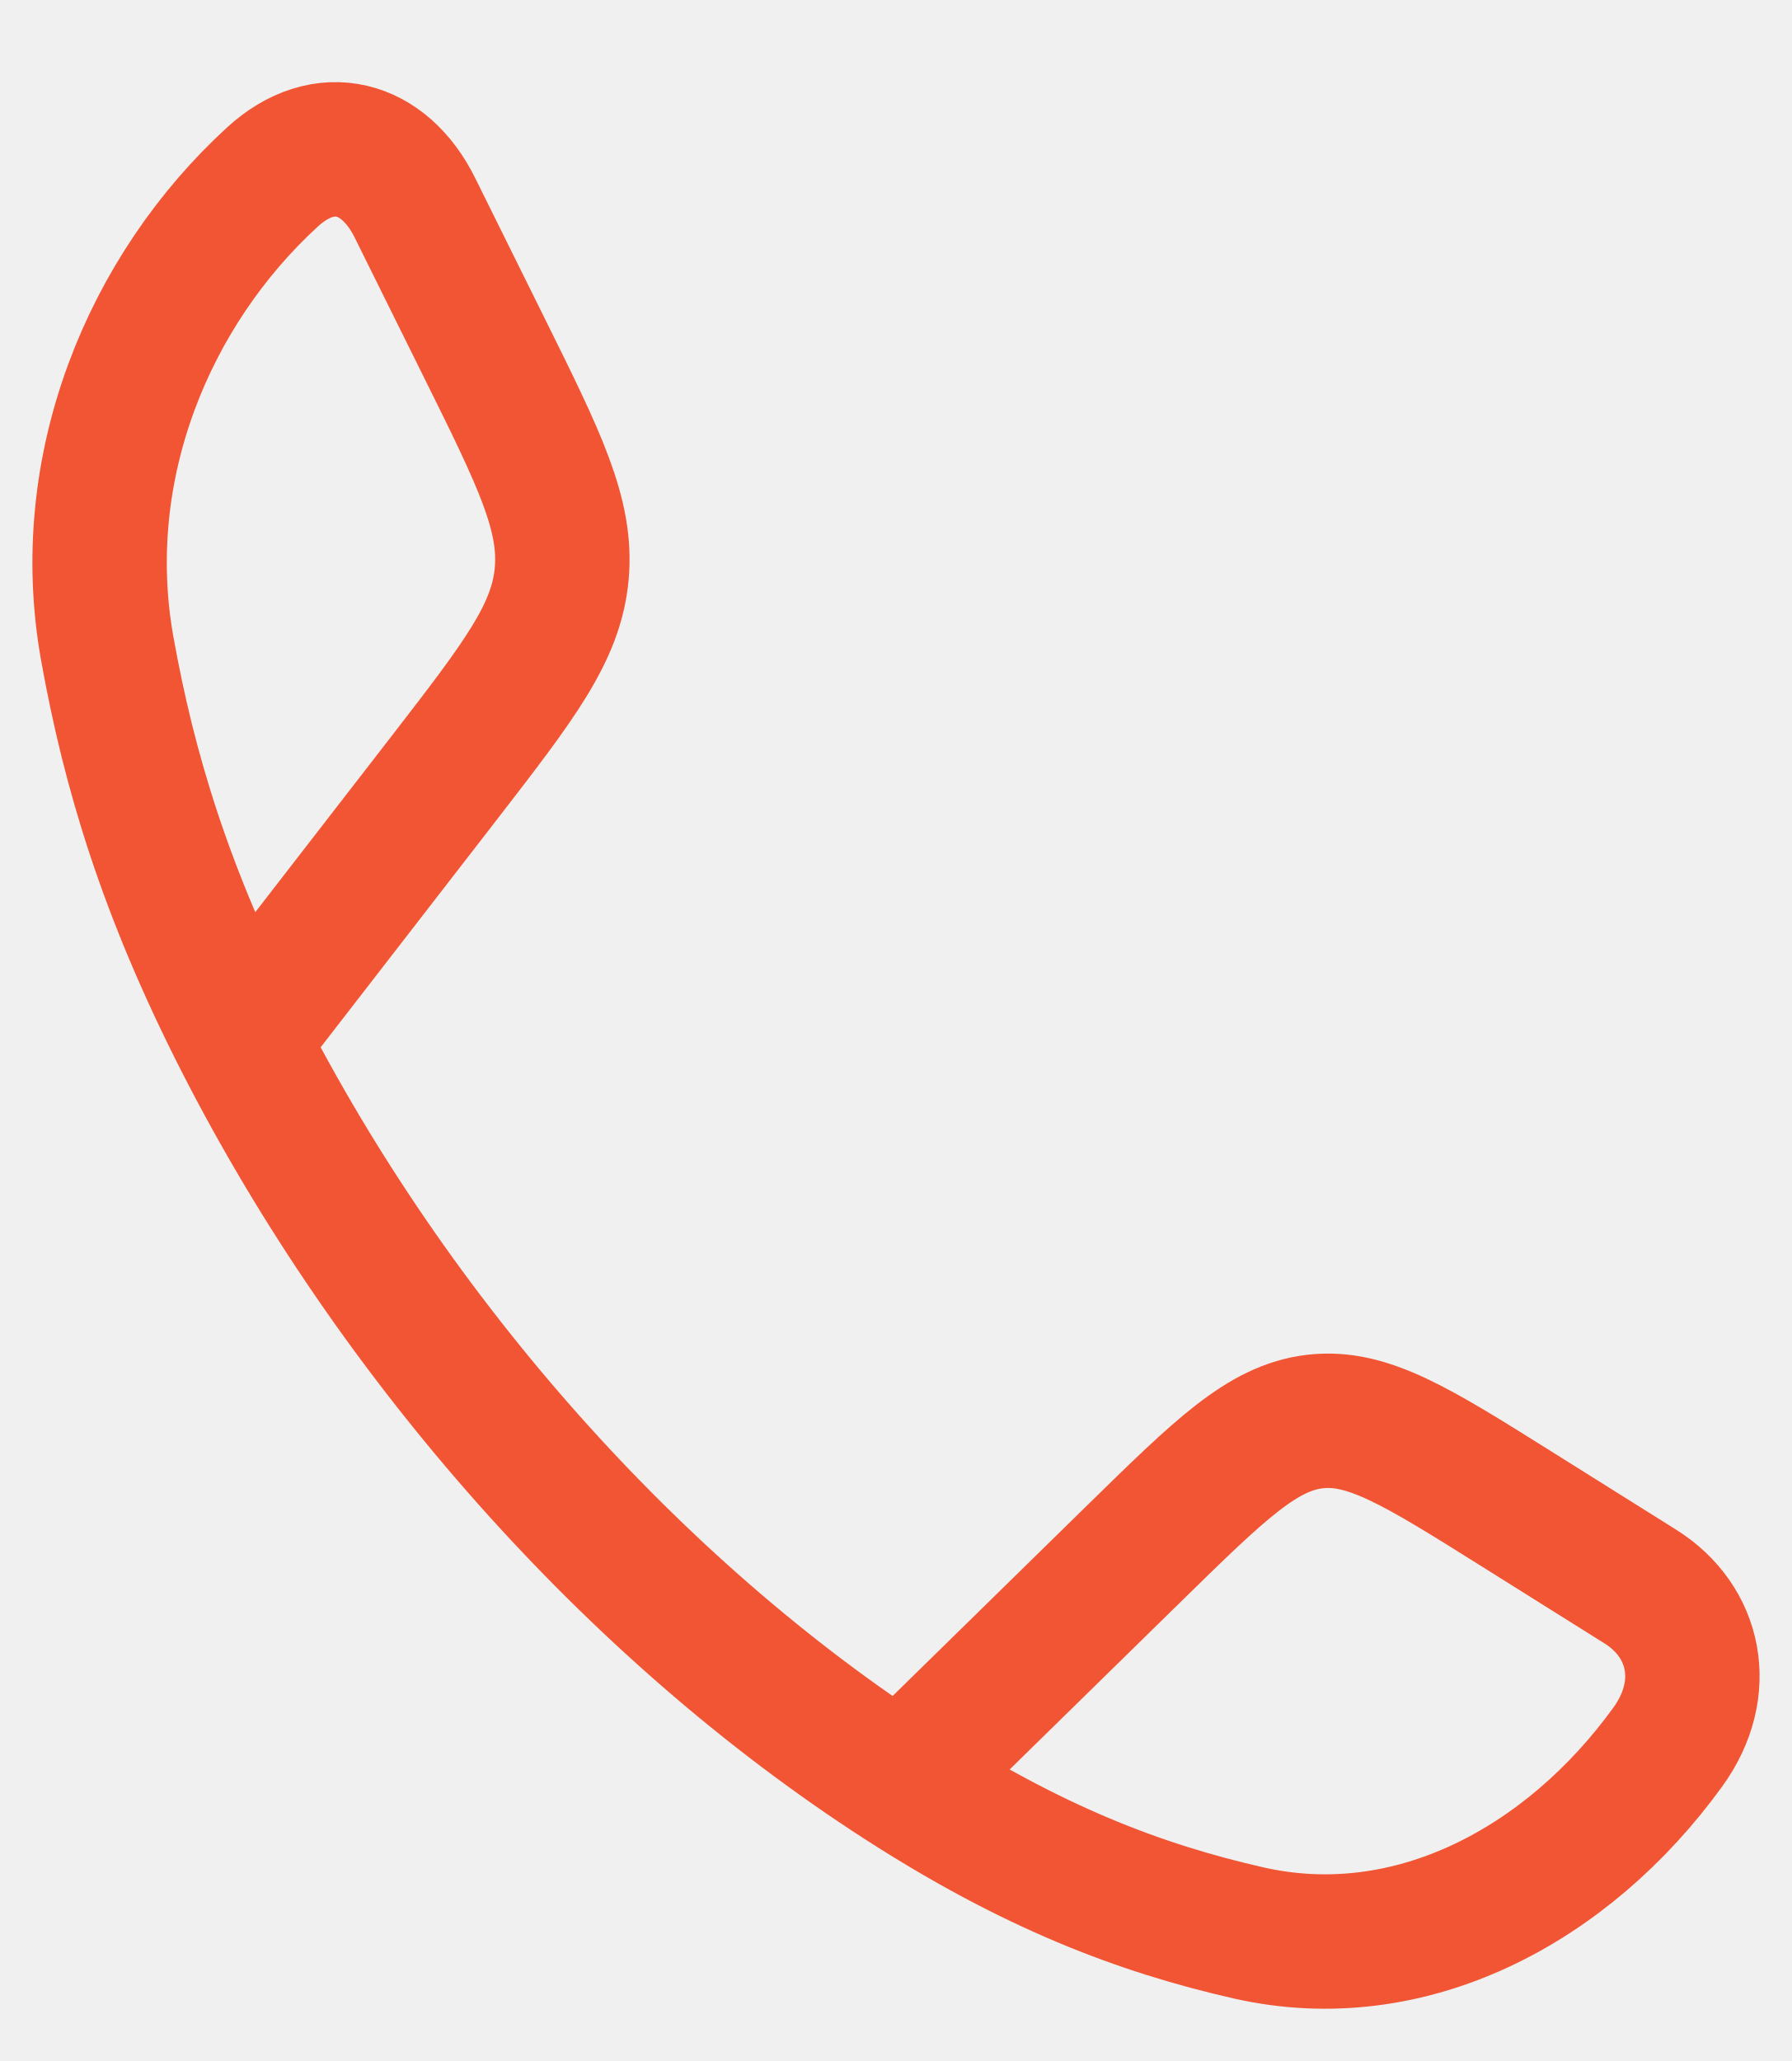
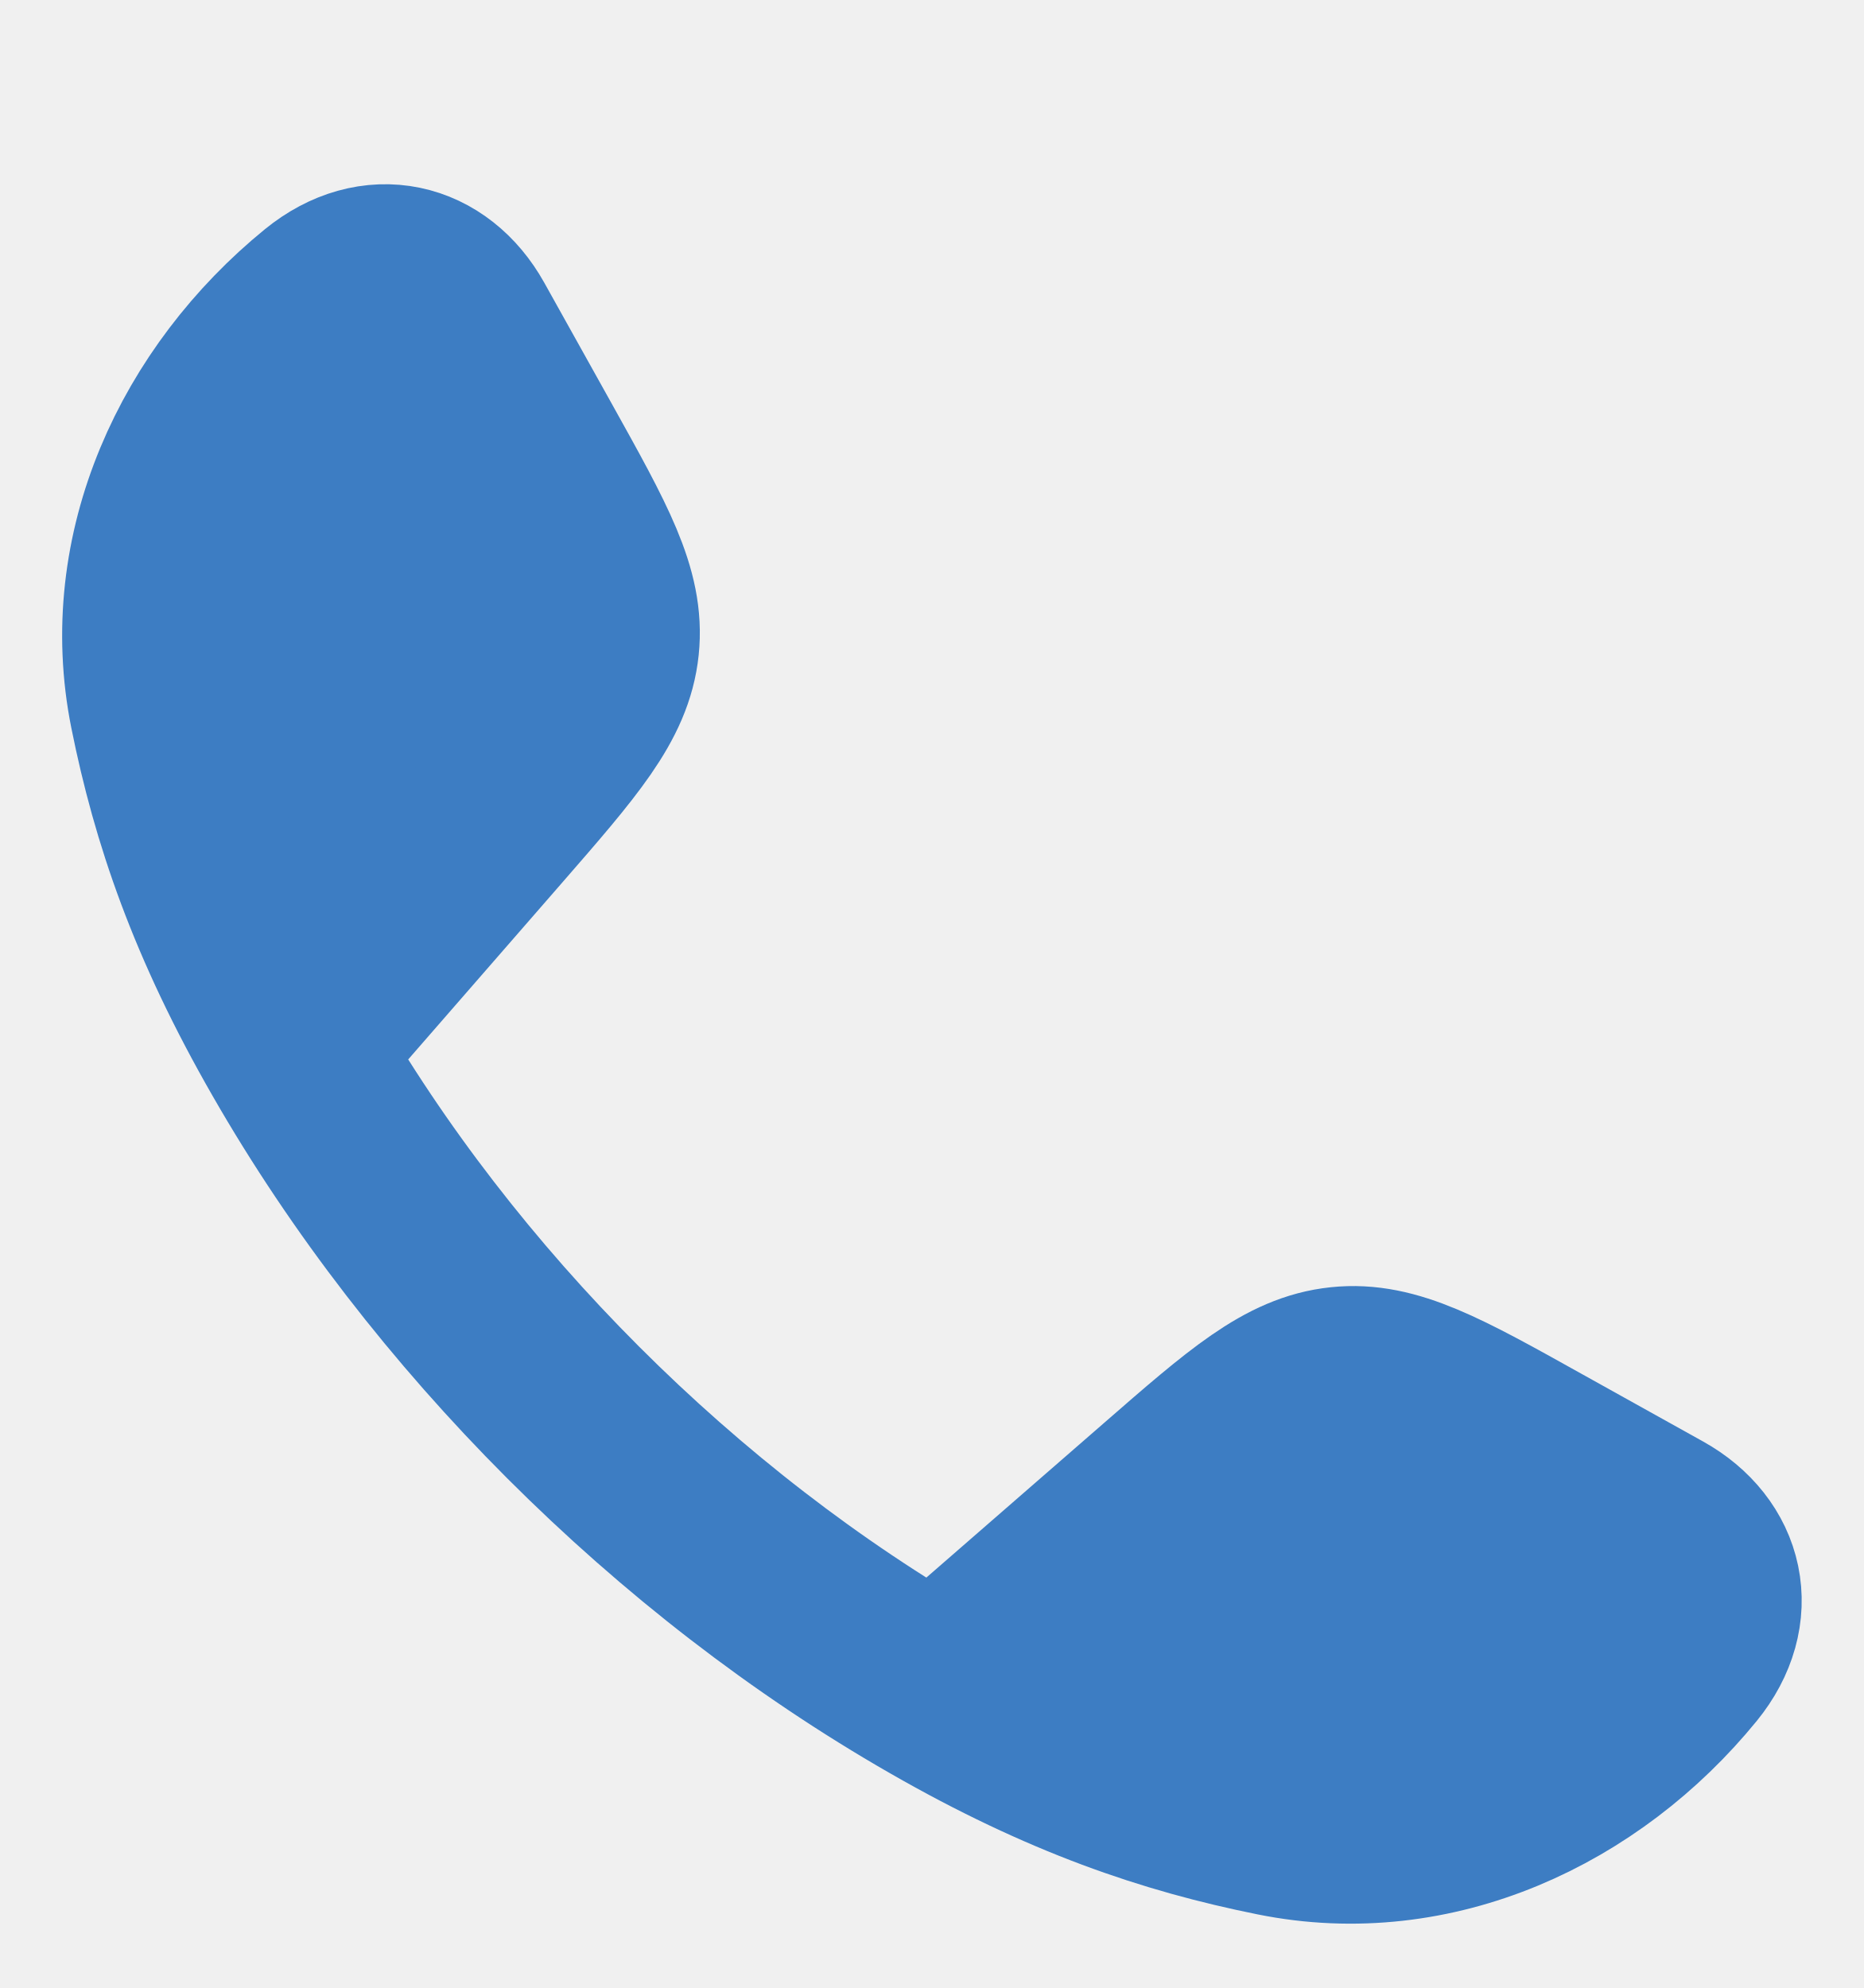
- <svg xmlns="http://www.w3.org/2000/svg" width="20" height="23" viewBox="0 0 20 23" fill="none">
-   <path d="M2.691 11.609C1.849 9.956 1.442 8.606 1.197 7.238C0.834 5.214 1.664 3.237 3.04 1.976C3.621 1.443 4.288 1.625 4.631 2.319L5.407 3.885C6.023 5.127 6.33 5.748 6.269 6.406C6.208 7.064 5.793 7.6 4.964 8.673L2.691 11.609ZM2.691 11.609C4.397 14.955 7.074 17.968 10.052 19.889M10.052 19.889C11.521 20.837 12.721 21.295 13.937 21.571C15.736 21.979 17.493 21.045 18.614 19.497C19.088 18.843 18.926 18.093 18.309 17.706L16.917 16.833C15.813 16.141 15.261 15.795 14.676 15.864C14.091 15.932 13.615 16.399 12.662 17.332L10.052 19.889Z" stroke="#F25533" stroke-width="1.5" stroke-linejoin="round" />
+ <svg xmlns="http://www.w3.org/2000/svg" width="15" height="16" viewBox="0 0 15 16" fill="none">
+   <g clip-path="url(#clip0_8760_15596)">
+     <path d="M2.361 8.446C1.768 7.413 1.482 6.57 1.31 5.714C1.055 4.45 1.639 3.214 2.606 2.426C3.015 2.093 3.483 2.207 3.725 2.64L4.271 3.619C4.703 4.395 4.92 4.783 4.877 5.195C4.834 5.606 4.542 5.941 3.959 6.611L2.361 8.446Z" fill="#3D7DC3" />
+     <path d="M7.536 13.621C8.569 14.214 9.413 14.5 10.268 14.672C11.533 14.928 12.768 14.344 13.557 13.377C13.89 12.968 13.776 12.499 13.342 12.257L12.363 11.712C11.587 11.279 11.199 11.063 10.788 11.106C10.376 11.149 10.041 11.44 9.371 12.024L7.536 13.621Z" fill="#3D7DC3" />
+     <path d="M2.361 8.446C1.768 7.413 1.482 6.57 1.31 5.714C1.055 4.45 1.639 3.214 2.606 2.426C3.015 2.093 3.483 2.207 3.725 2.64L4.271 3.619C4.703 4.395 4.92 4.783 4.877 5.195C4.834 5.606 4.542 5.941 3.959 6.611L2.361 8.446ZM2.361 8.446C3.56 10.538 5.442 12.421 7.536 13.621M7.536 13.621C8.569 14.214 9.413 14.5 10.268 14.672C11.533 14.928 12.768 14.344 13.557 13.377C13.89 12.968 13.776 12.499 13.342 12.257L12.363 11.712C11.587 11.279 11.199 11.063 10.788 11.106C10.376 11.149 10.041 11.44 9.371 12.024L7.536 13.621Z" stroke="#3D7DC3" stroke-width="1.5" stroke-linejoin="round" />
+   </g>
+   <defs>
+     <clipPath id="clip0_8760_15596">
+       <rect width="15" height="15" fill="white" transform="translate(0 0.570312)" />
+     </clipPath>
+   </defs>
</svg>
